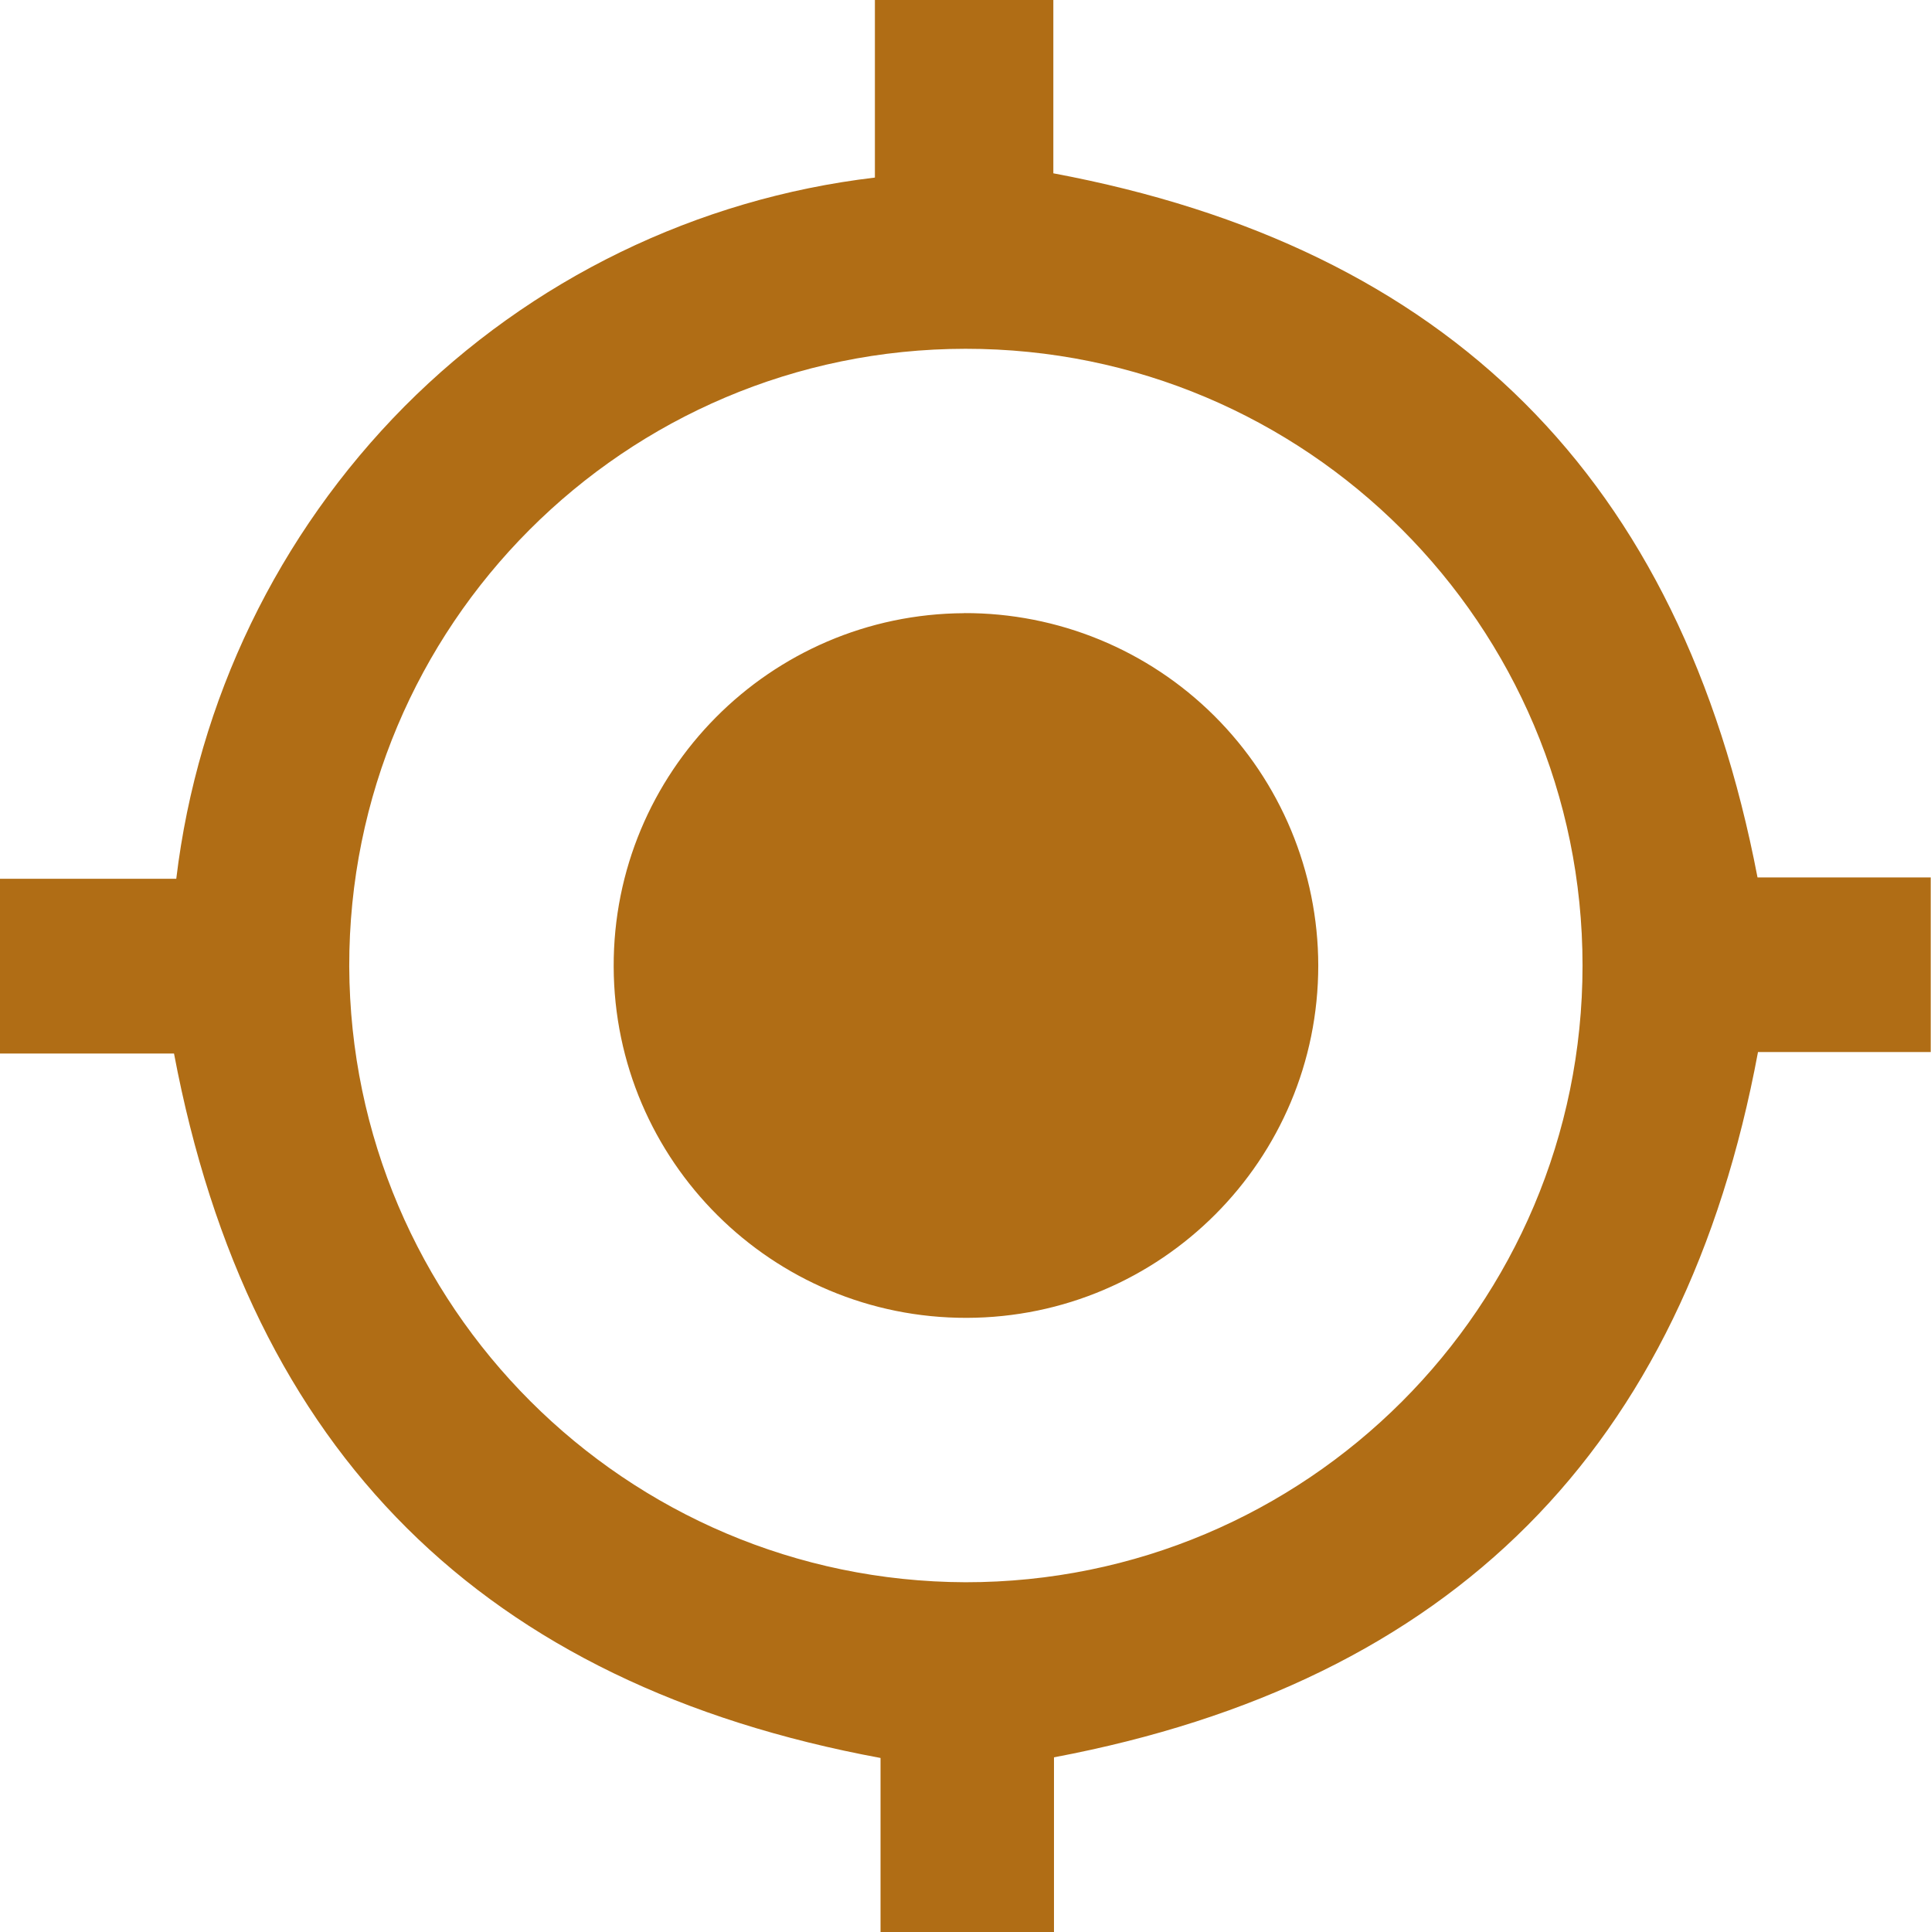
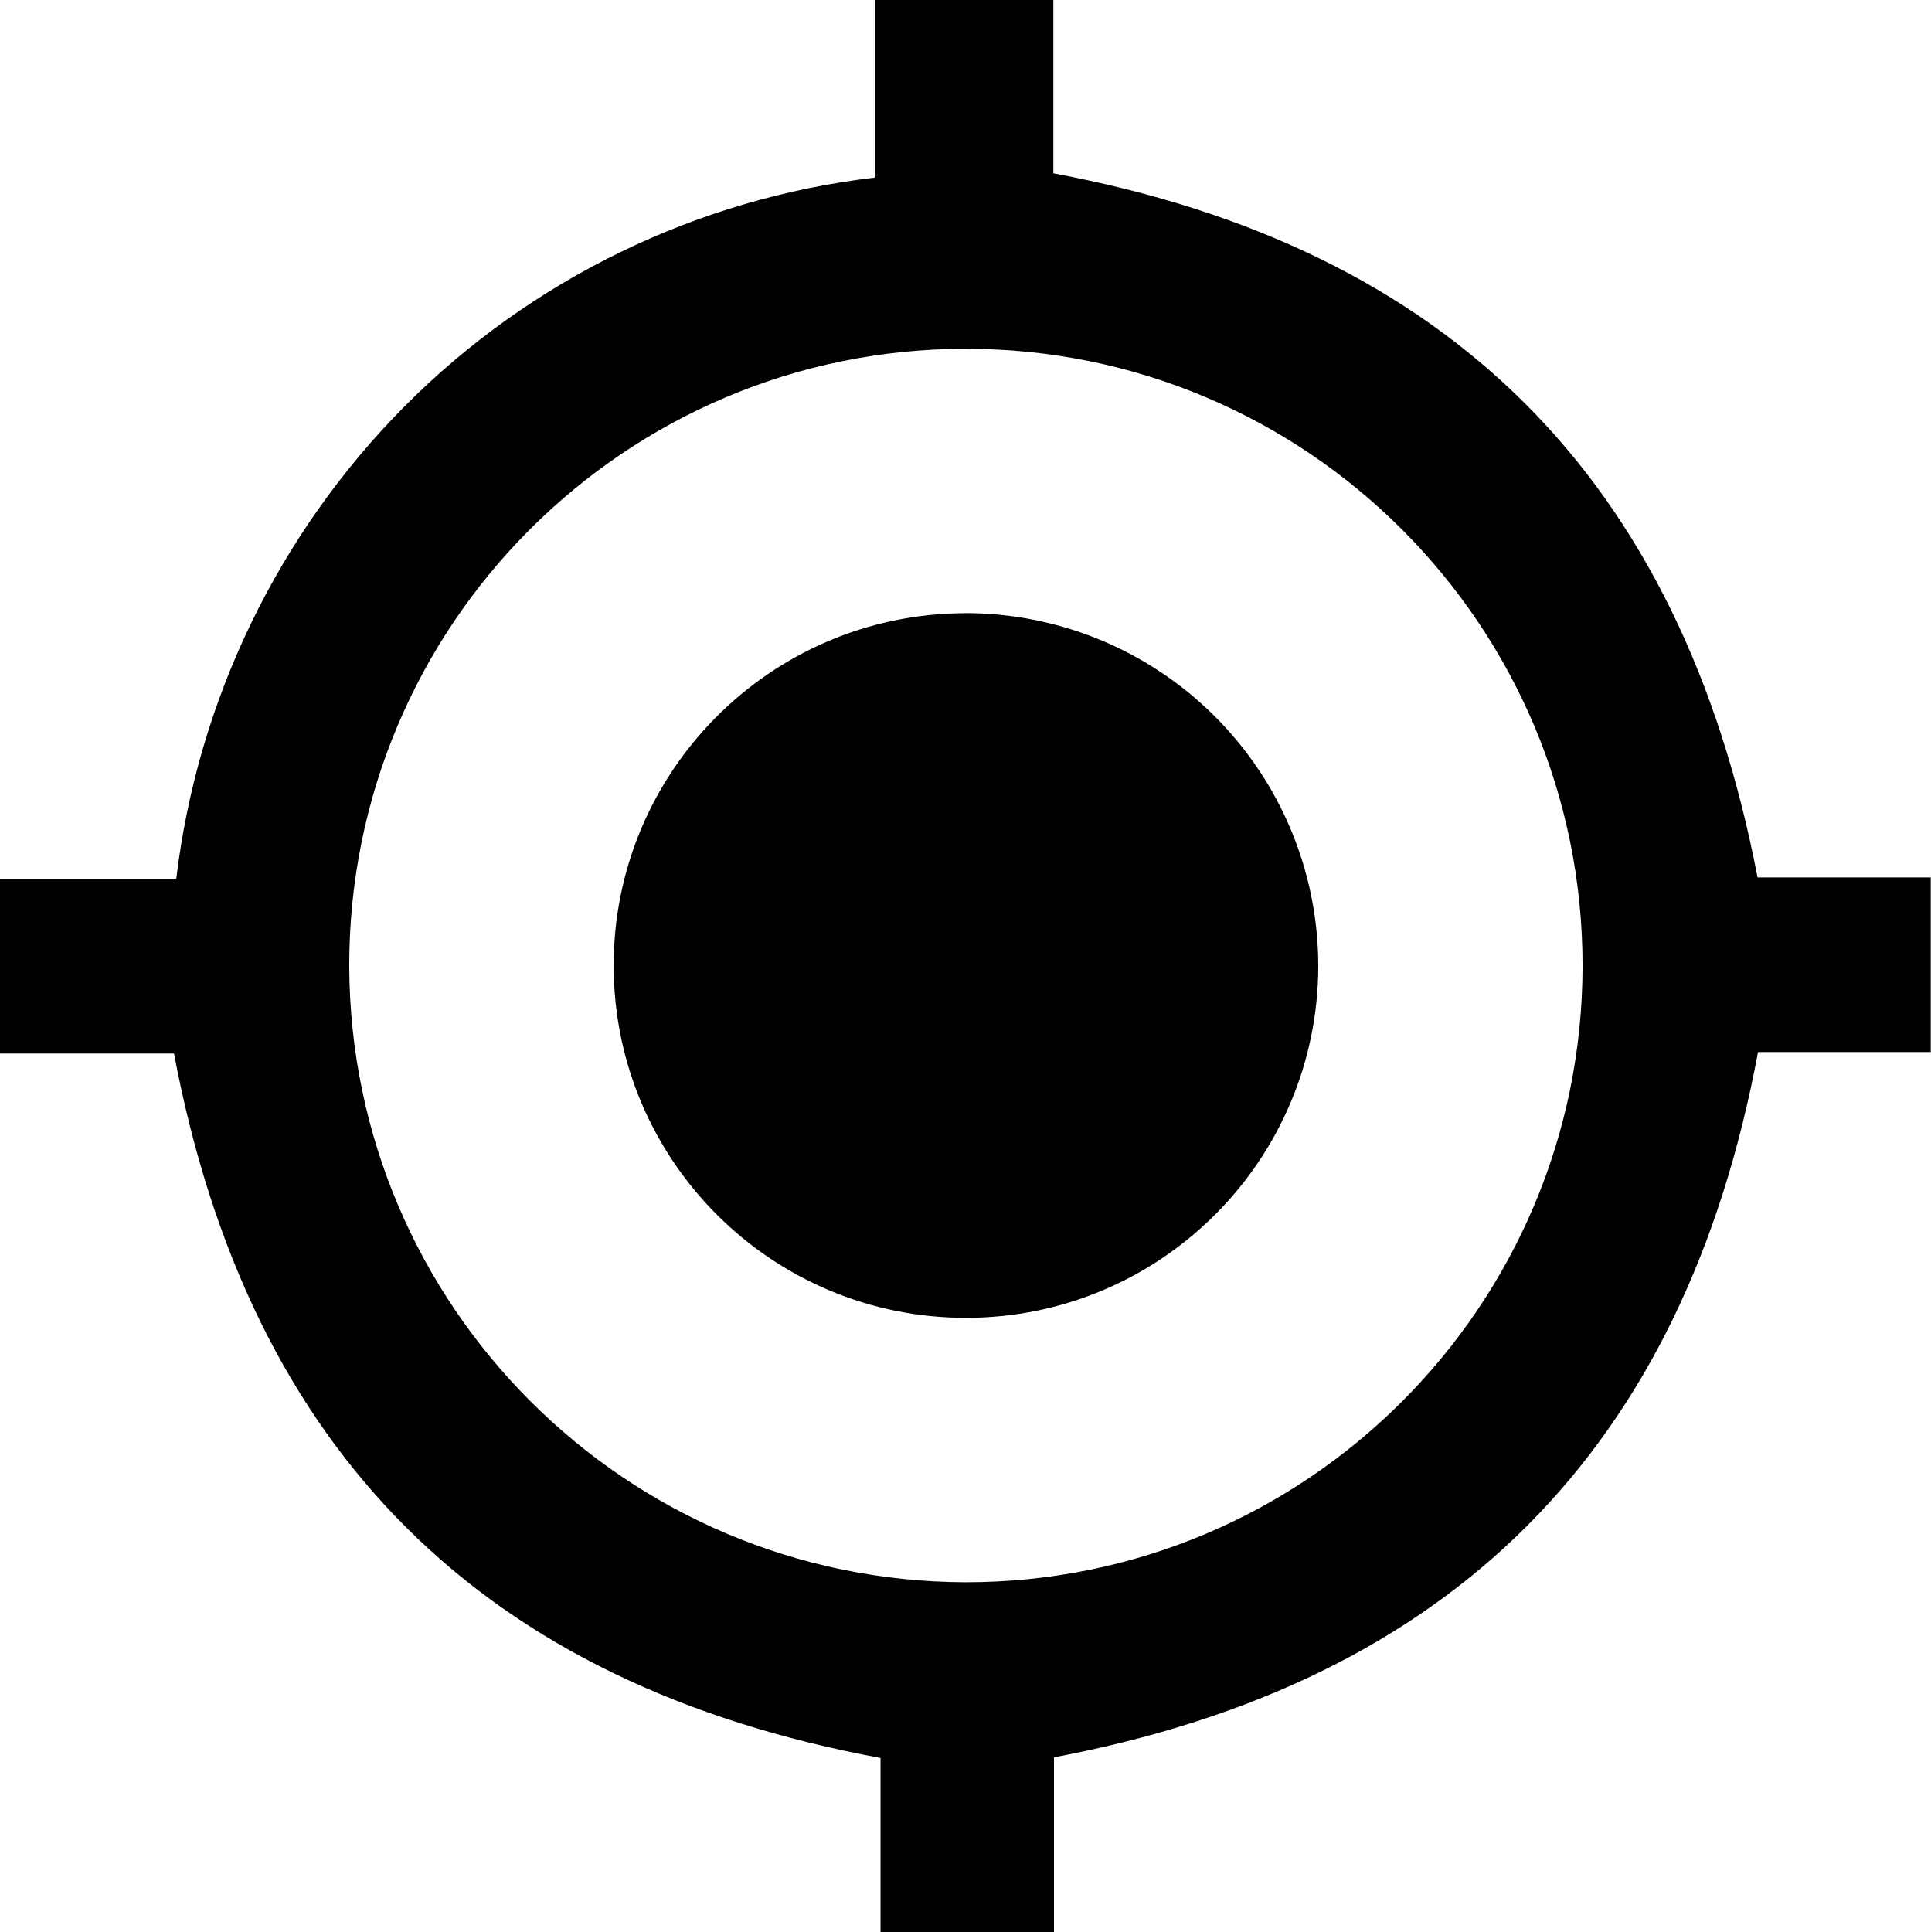
<svg xmlns="http://www.w3.org/2000/svg" width="24" height="24.012" viewBox="0 0 24 24.012">
-   <path d="M288.118,127.307h-2.163v-2.172h2.191a10.038,10.038,0,0,1,2.836-5.87,9.881,9.881,0,0,1,5.848-2.845v-2.207h2.218v2.154c4.909.919,7.8,3.785,8.753,8.751h2.153v2.17h-2.147c-.918,4.931-3.8,7.832-8.751,8.766v2.171H296.9v-2.163C291.974,135.15,289.058,132.278,288.118,127.307Zm9.837,6.571a7.665,7.665,0,1,0-7.659-7.654A7.685,7.685,0,0,0,297.955,133.878Zm-.014-12.044a4.379,4.379,0,1,0,4.4,4.377A4.386,4.386,0,0,0,297.941,121.833Z" transform="translate(-285.955 -114.213)" fill="#B06D15" />
+   <path d="M288.118,127.307h-2.163v-2.172h2.191a10.038,10.038,0,0,1,2.836-5.87,9.881,9.881,0,0,1,5.848-2.845v-2.207h2.218v2.154c4.909.919,7.8,3.785,8.753,8.751h2.153v2.17h-2.147c-.918,4.931-3.8,7.832-8.751,8.766v2.171H296.9v-2.163C291.974,135.15,289.058,132.278,288.118,127.307Zm9.837,6.571a7.665,7.665,0,1,0-7.659-7.654A7.685,7.685,0,0,0,297.955,133.878Zm-.014-12.044a4.379,4.379,0,1,0,4.4,4.377A4.386,4.386,0,0,0,297.941,121.833Z" transform="translate(-285.955 -114.213)" fill="currentColor" />
</svg>
